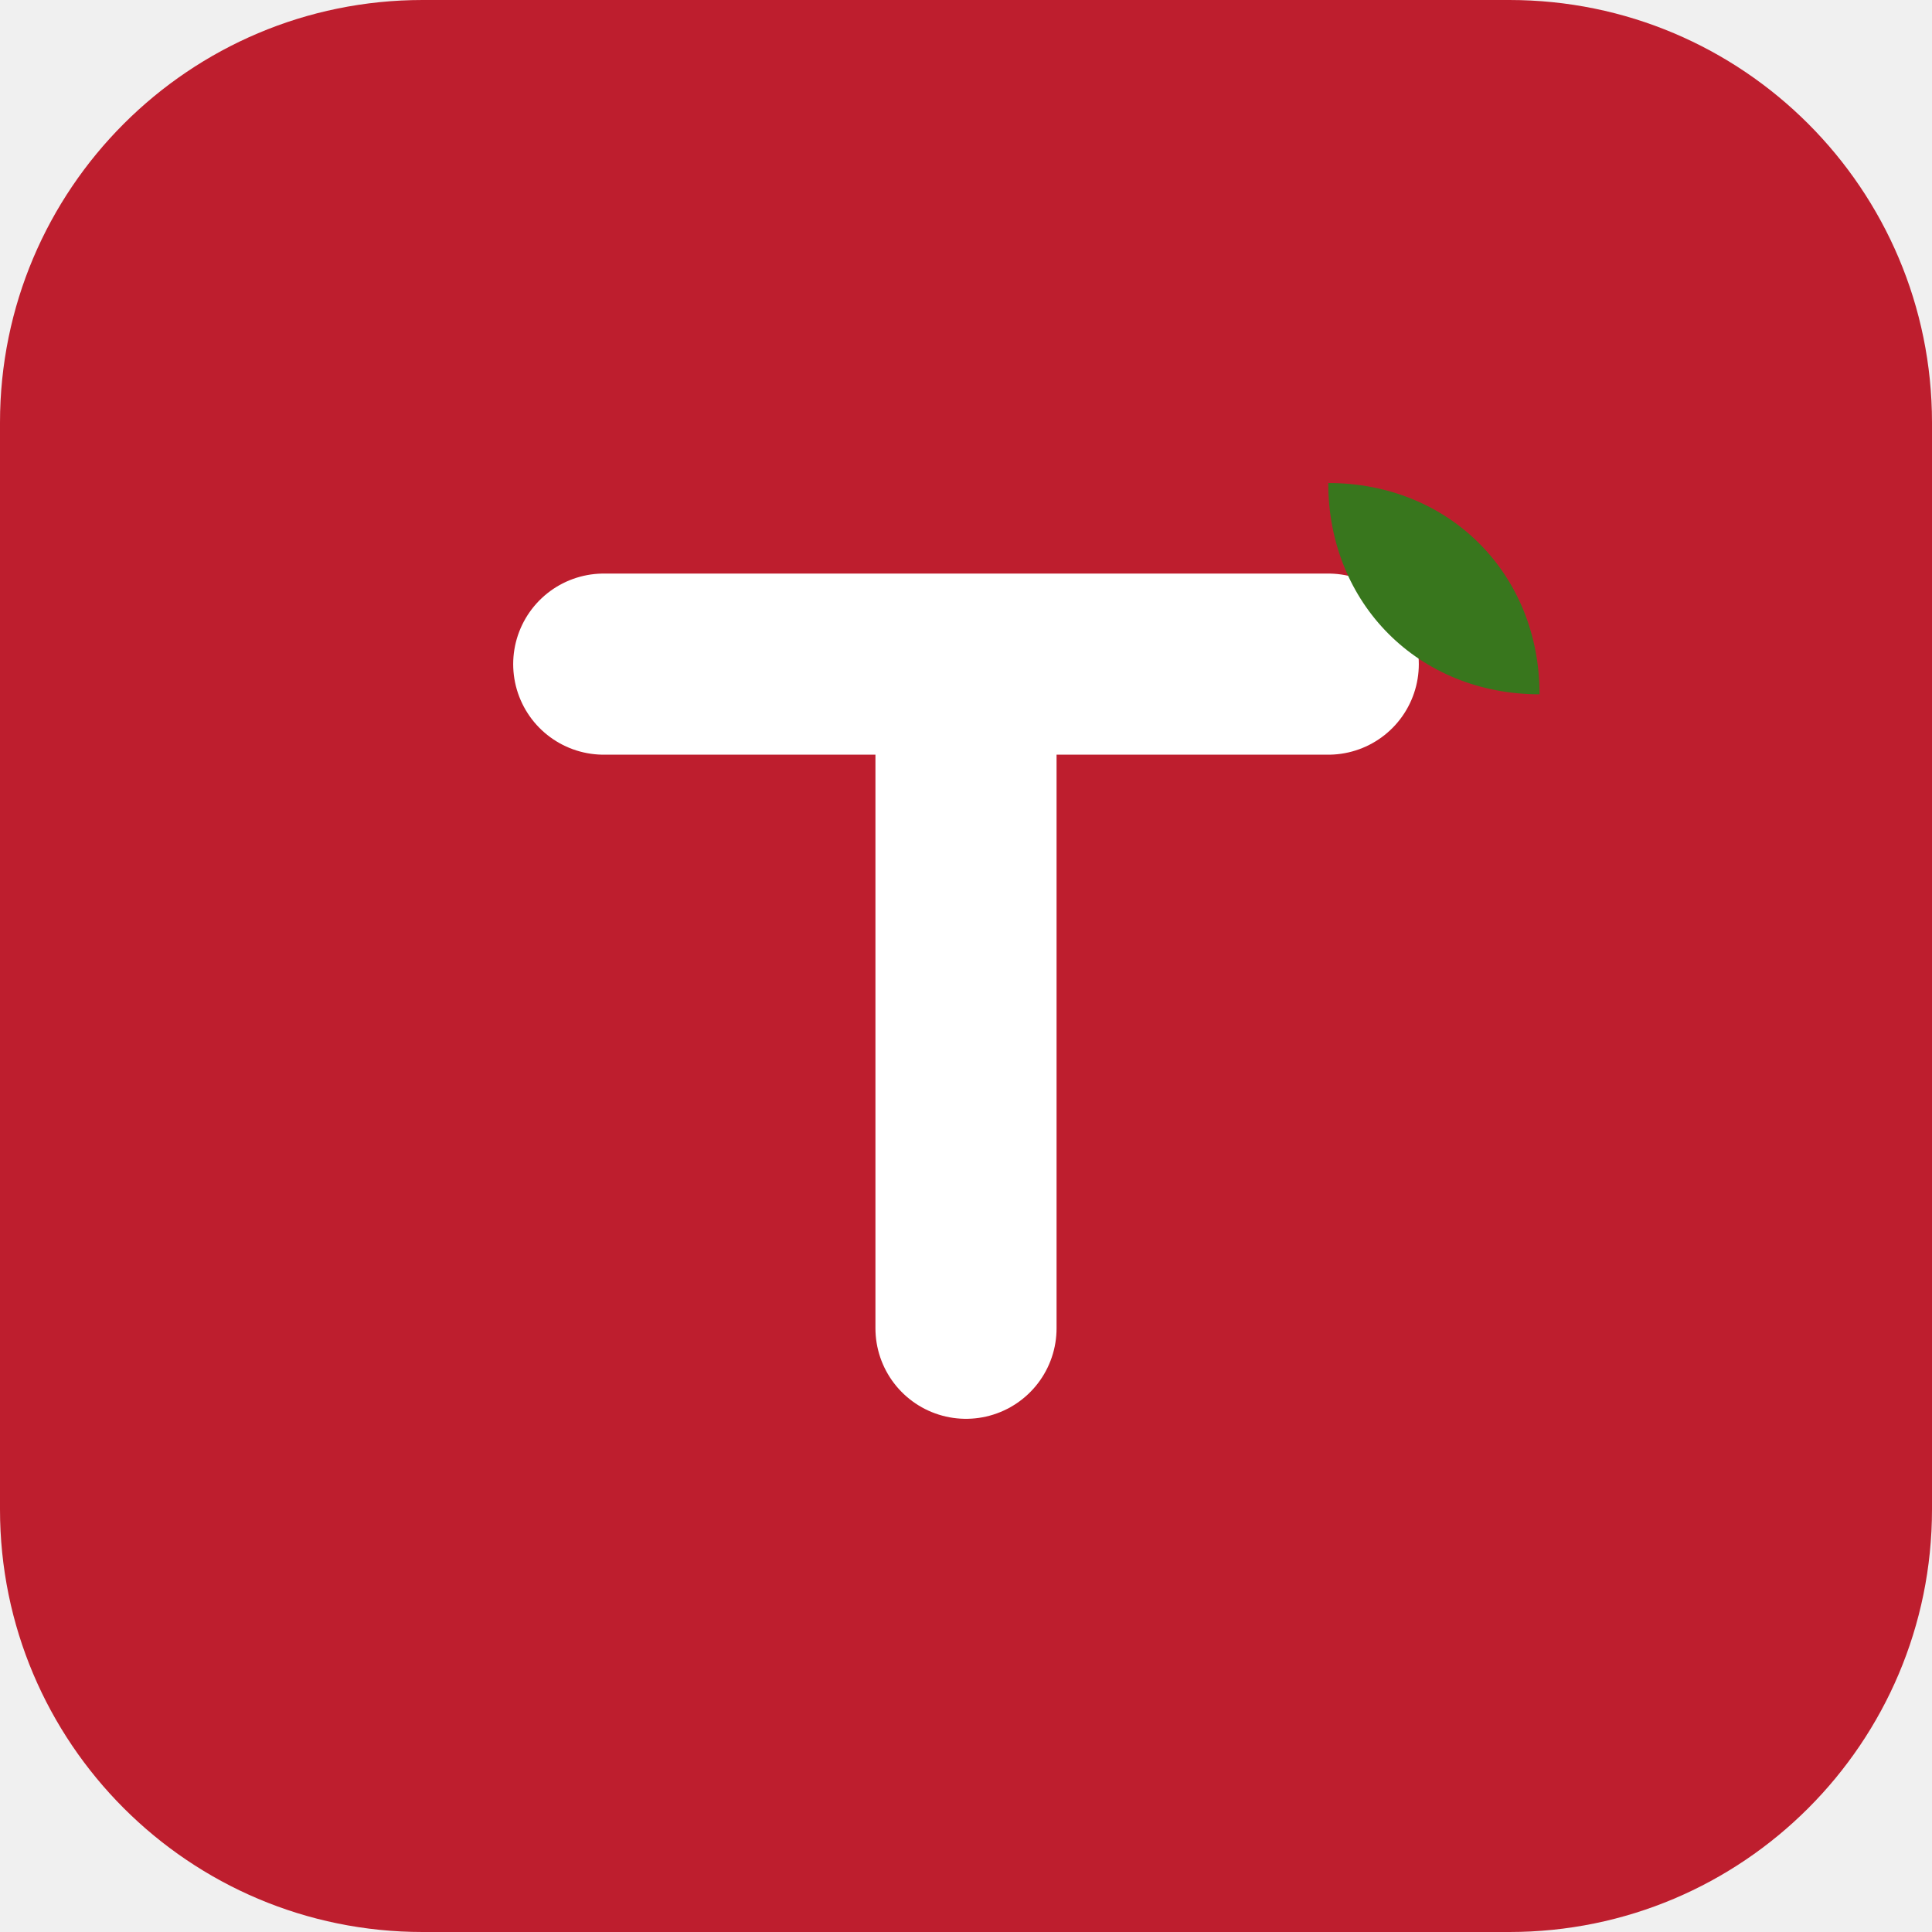
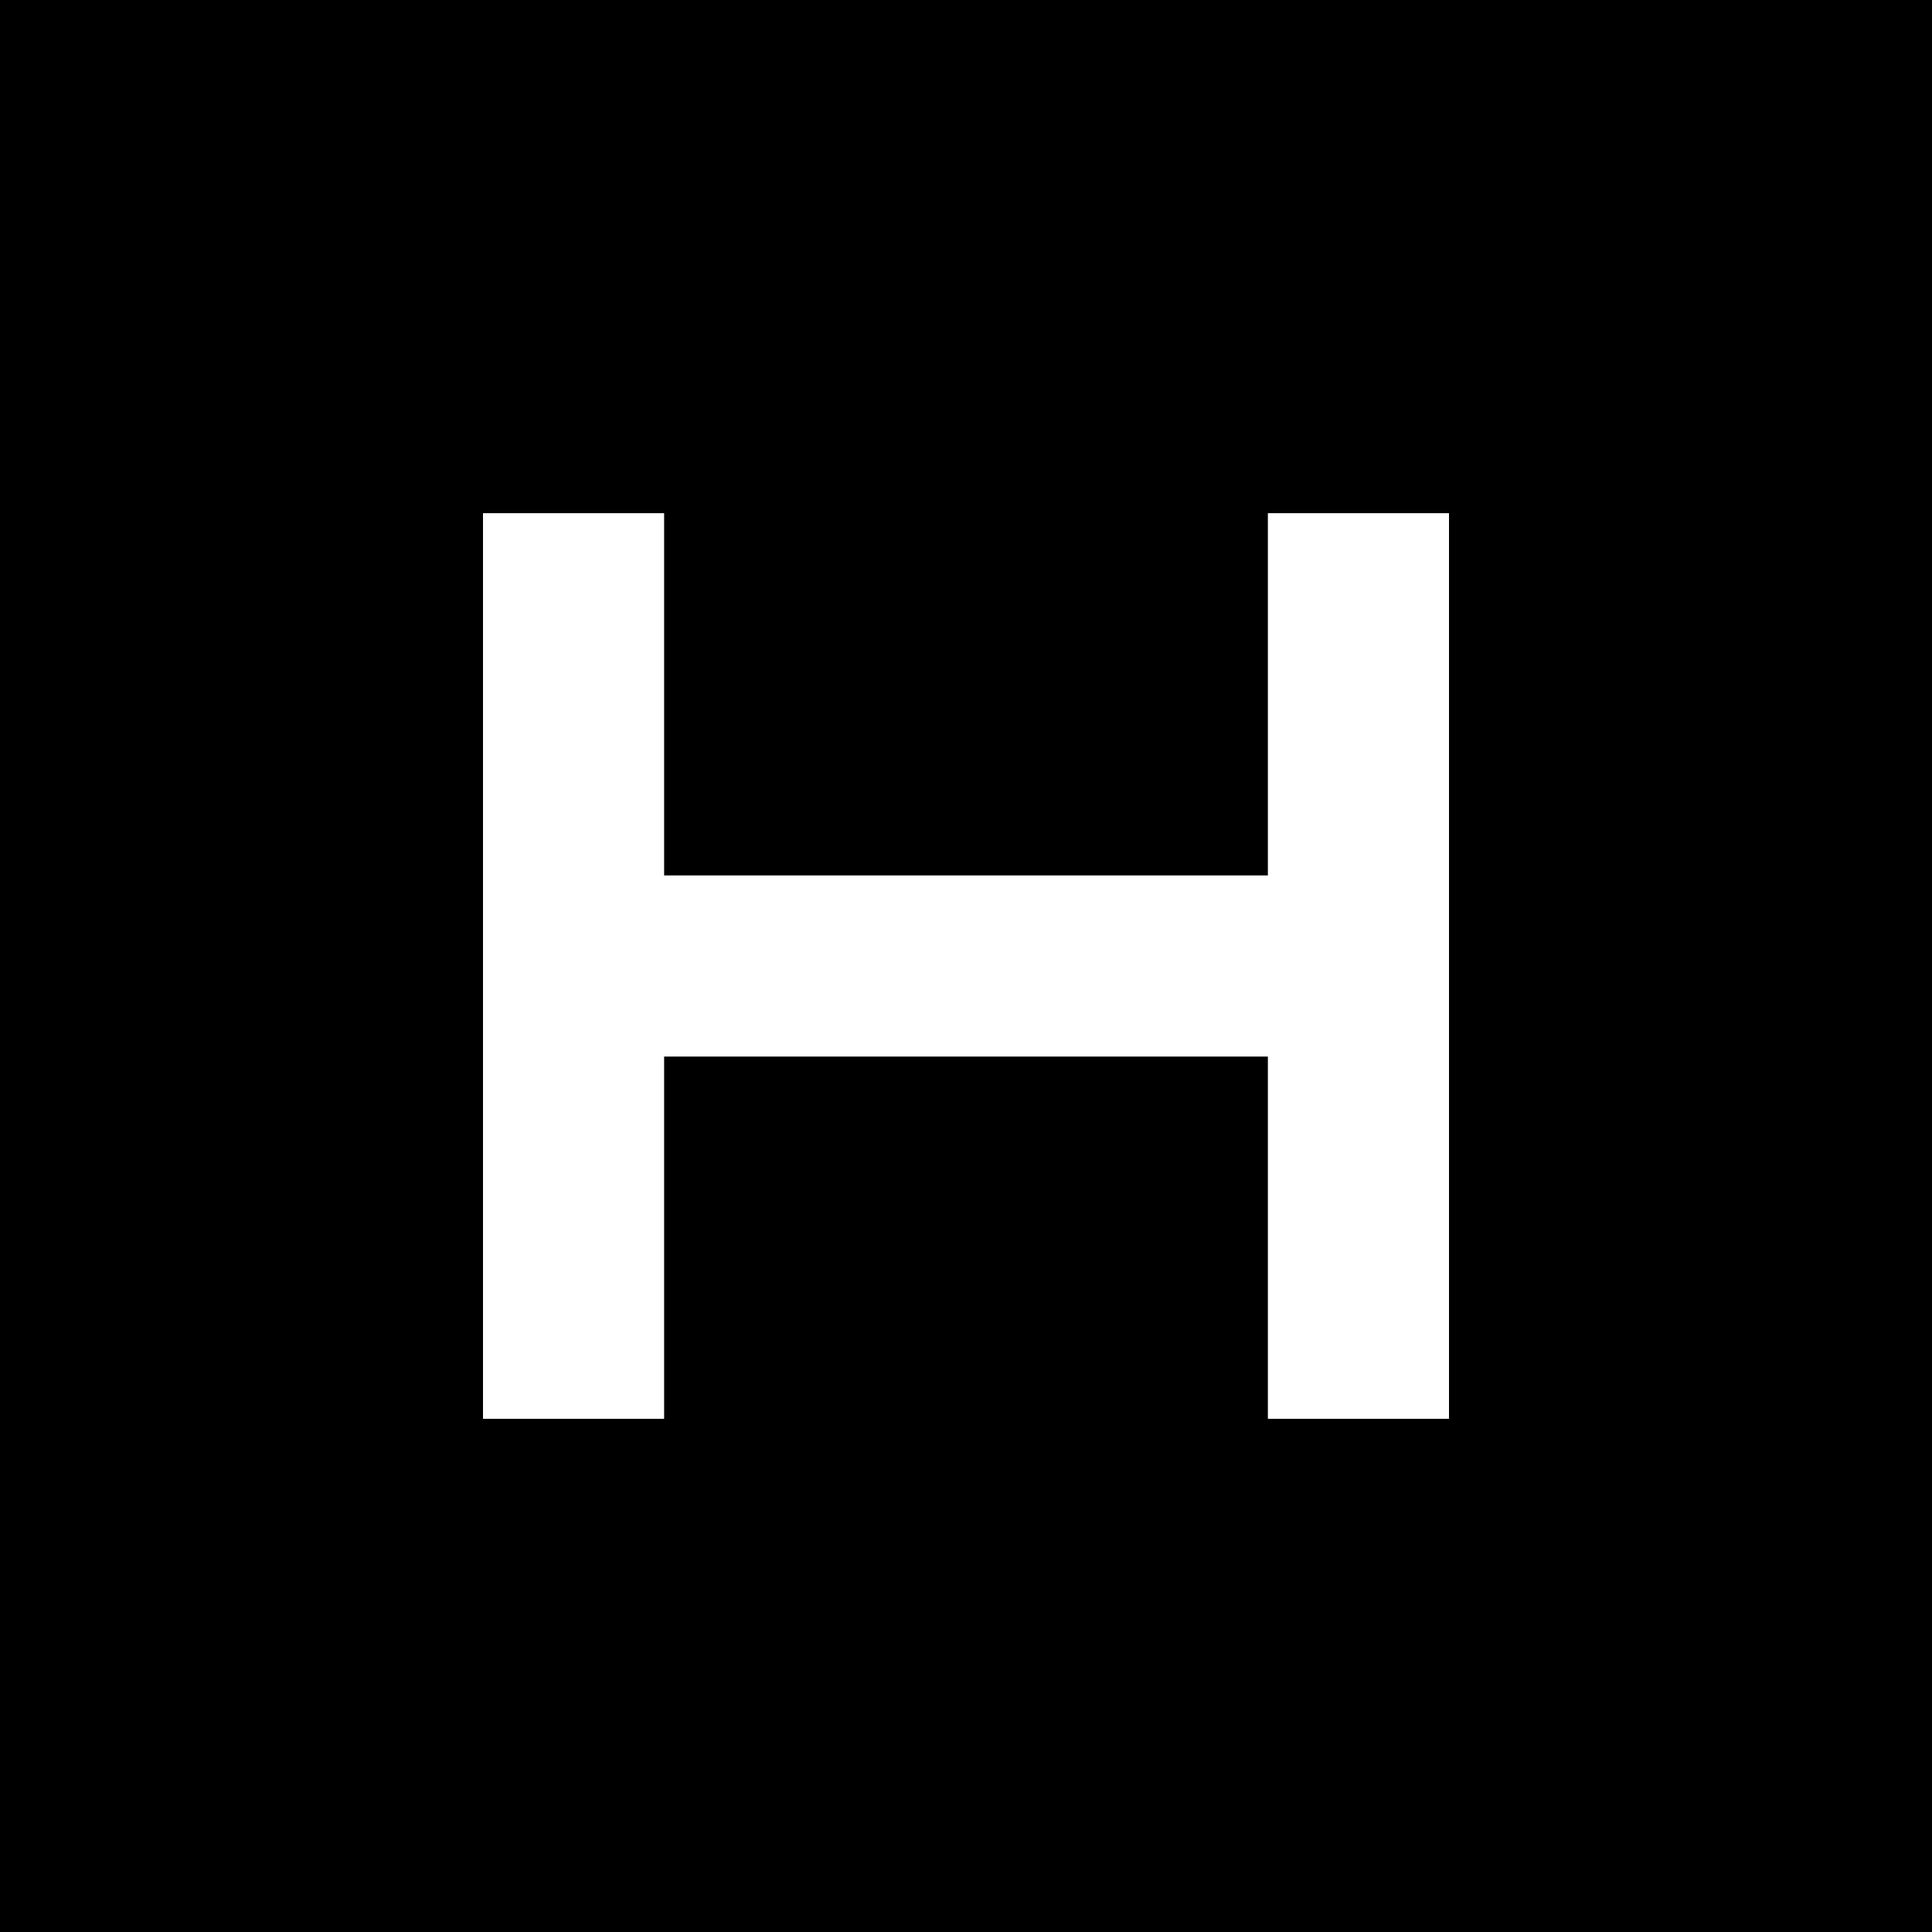
<svg xmlns="http://www.w3.org/2000/svg" viewBox="0 0 64 64" width="64" height="64">
-   <rect width="64" height="64" rx="14" fill="#be1e2e" />
-   <path d="M20 22h24M32 22v22" stroke="#ffffff" stroke-width="6" stroke-linecap="round" />
-   <path d="M44 16c4 0 7 3 7 7-4 0-7-3-7-7z" fill="#38761d" />
+   <rect width="64" height="64" fill="#000000" />
+   <path d="M19 17v30m26-30v30M19 32h26" stroke="#ffffff" stroke-width="6" />
</svg>
